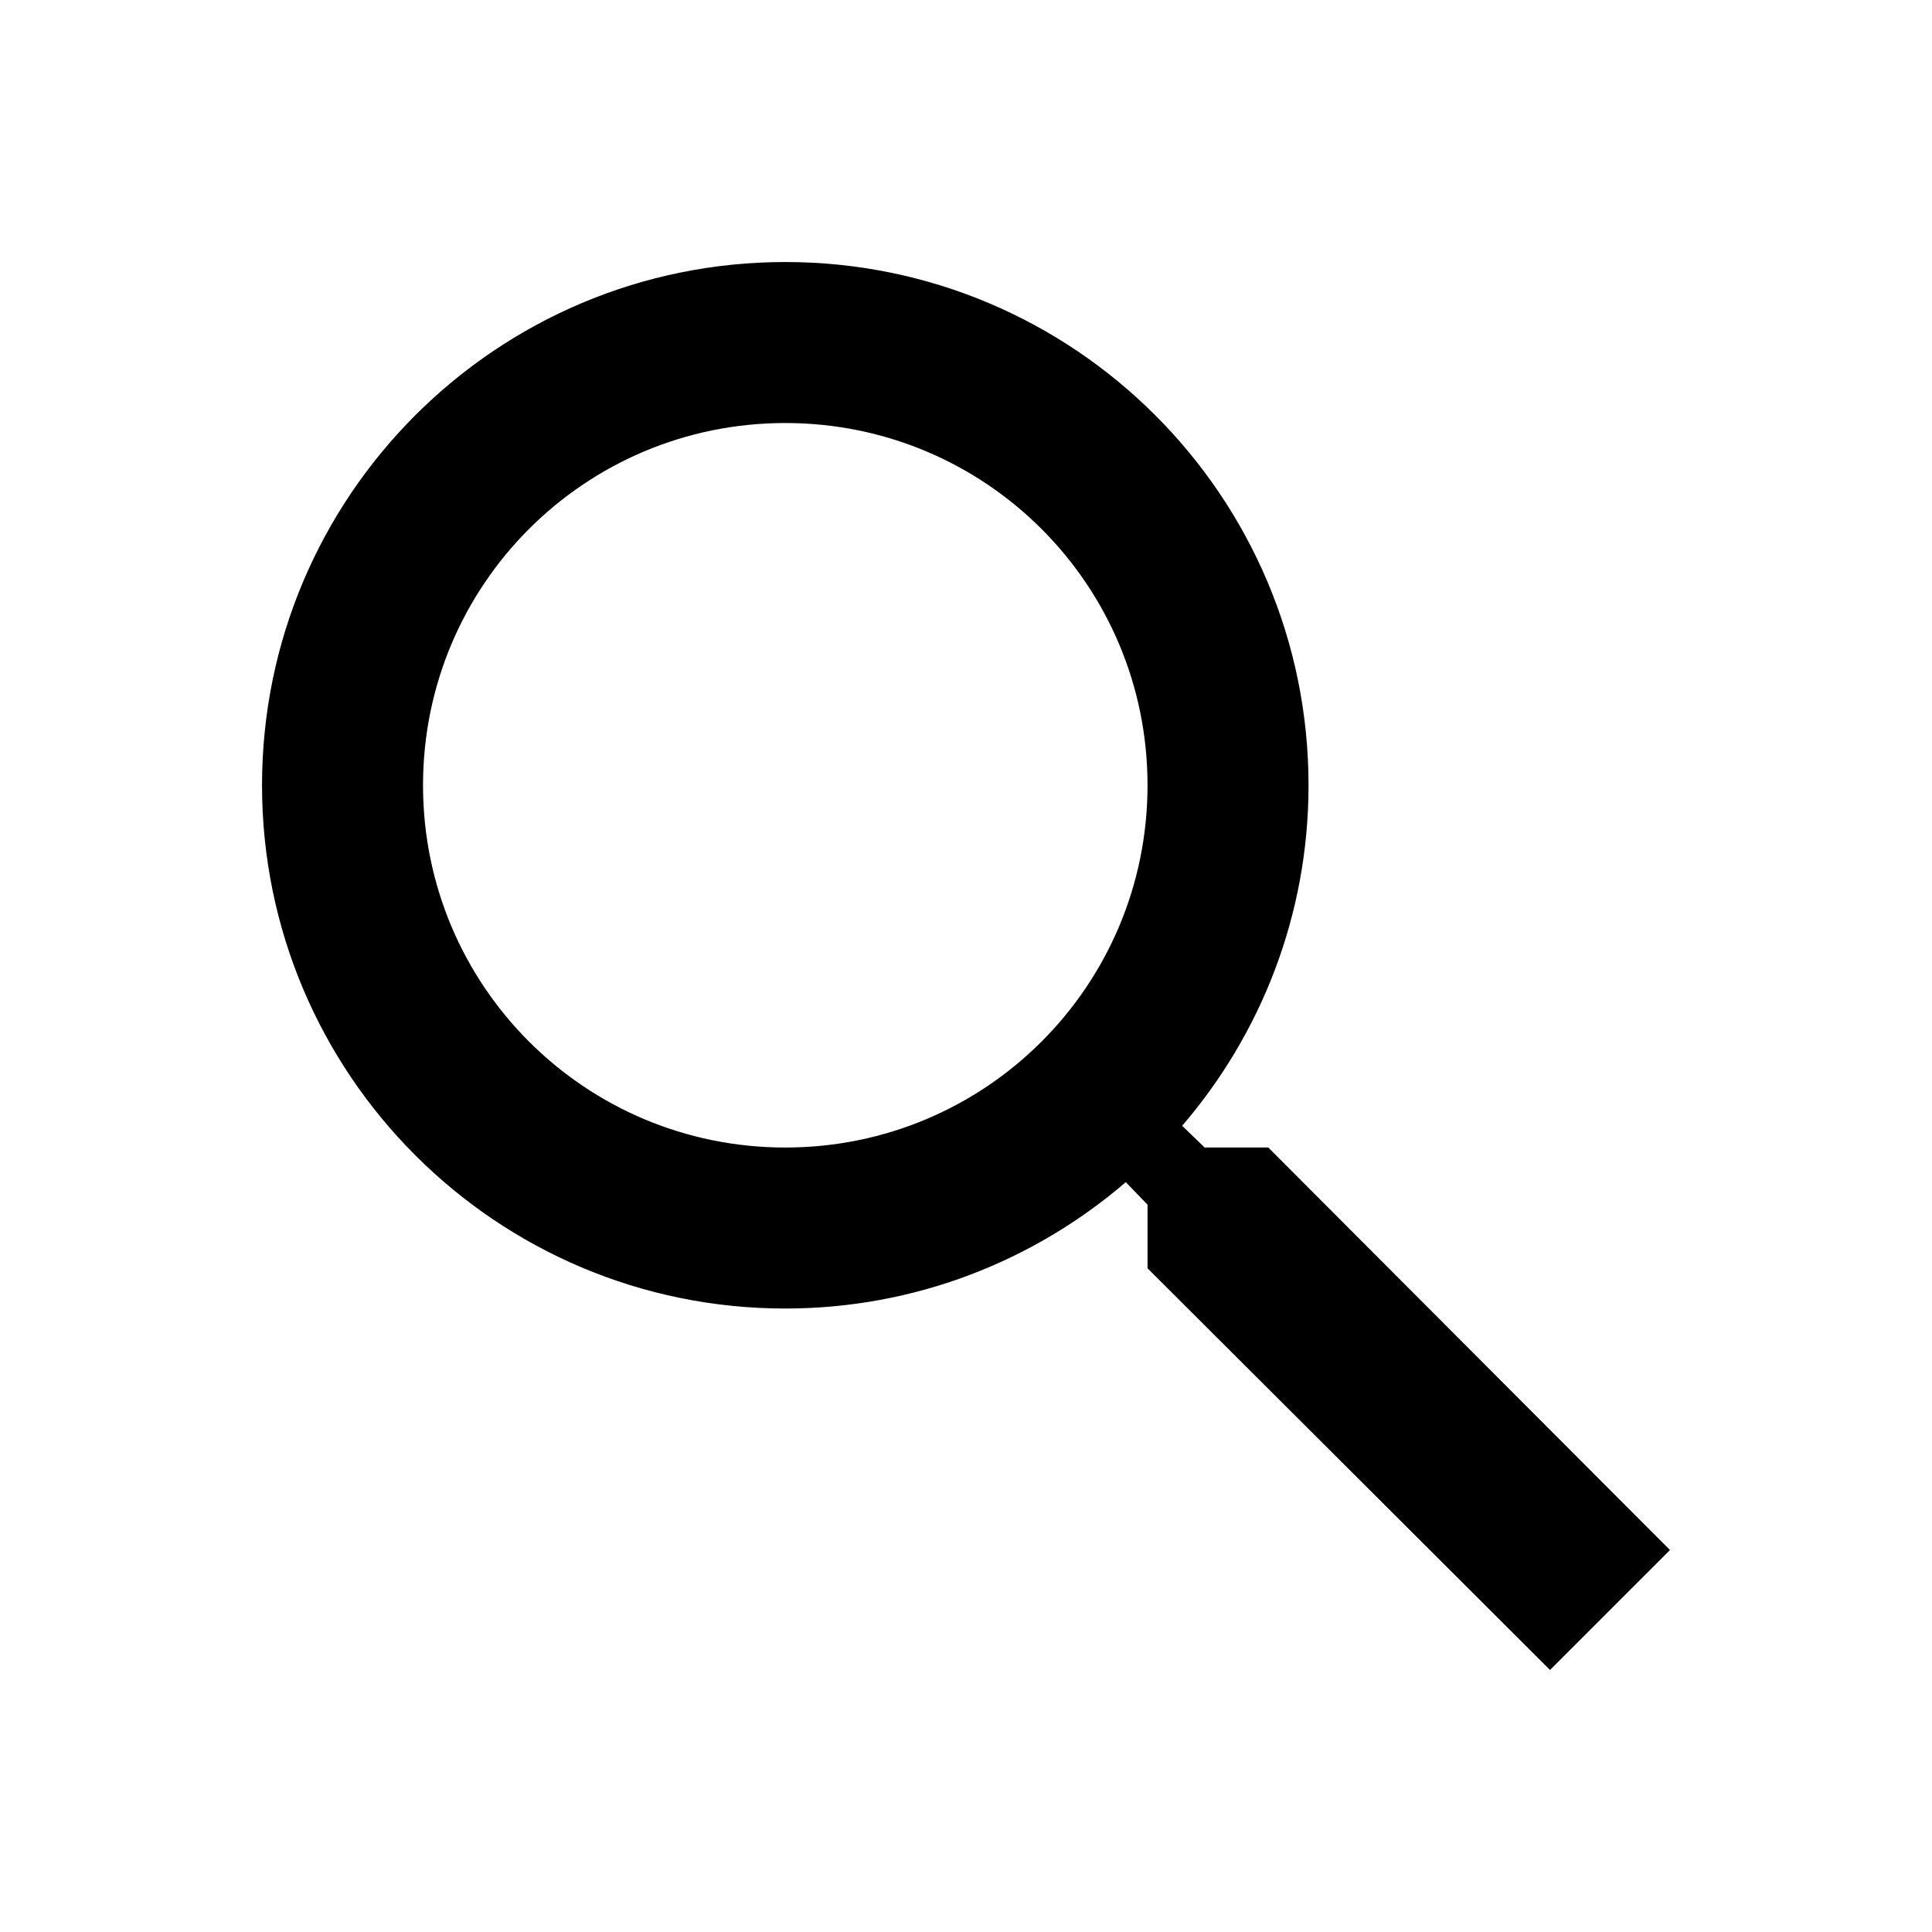
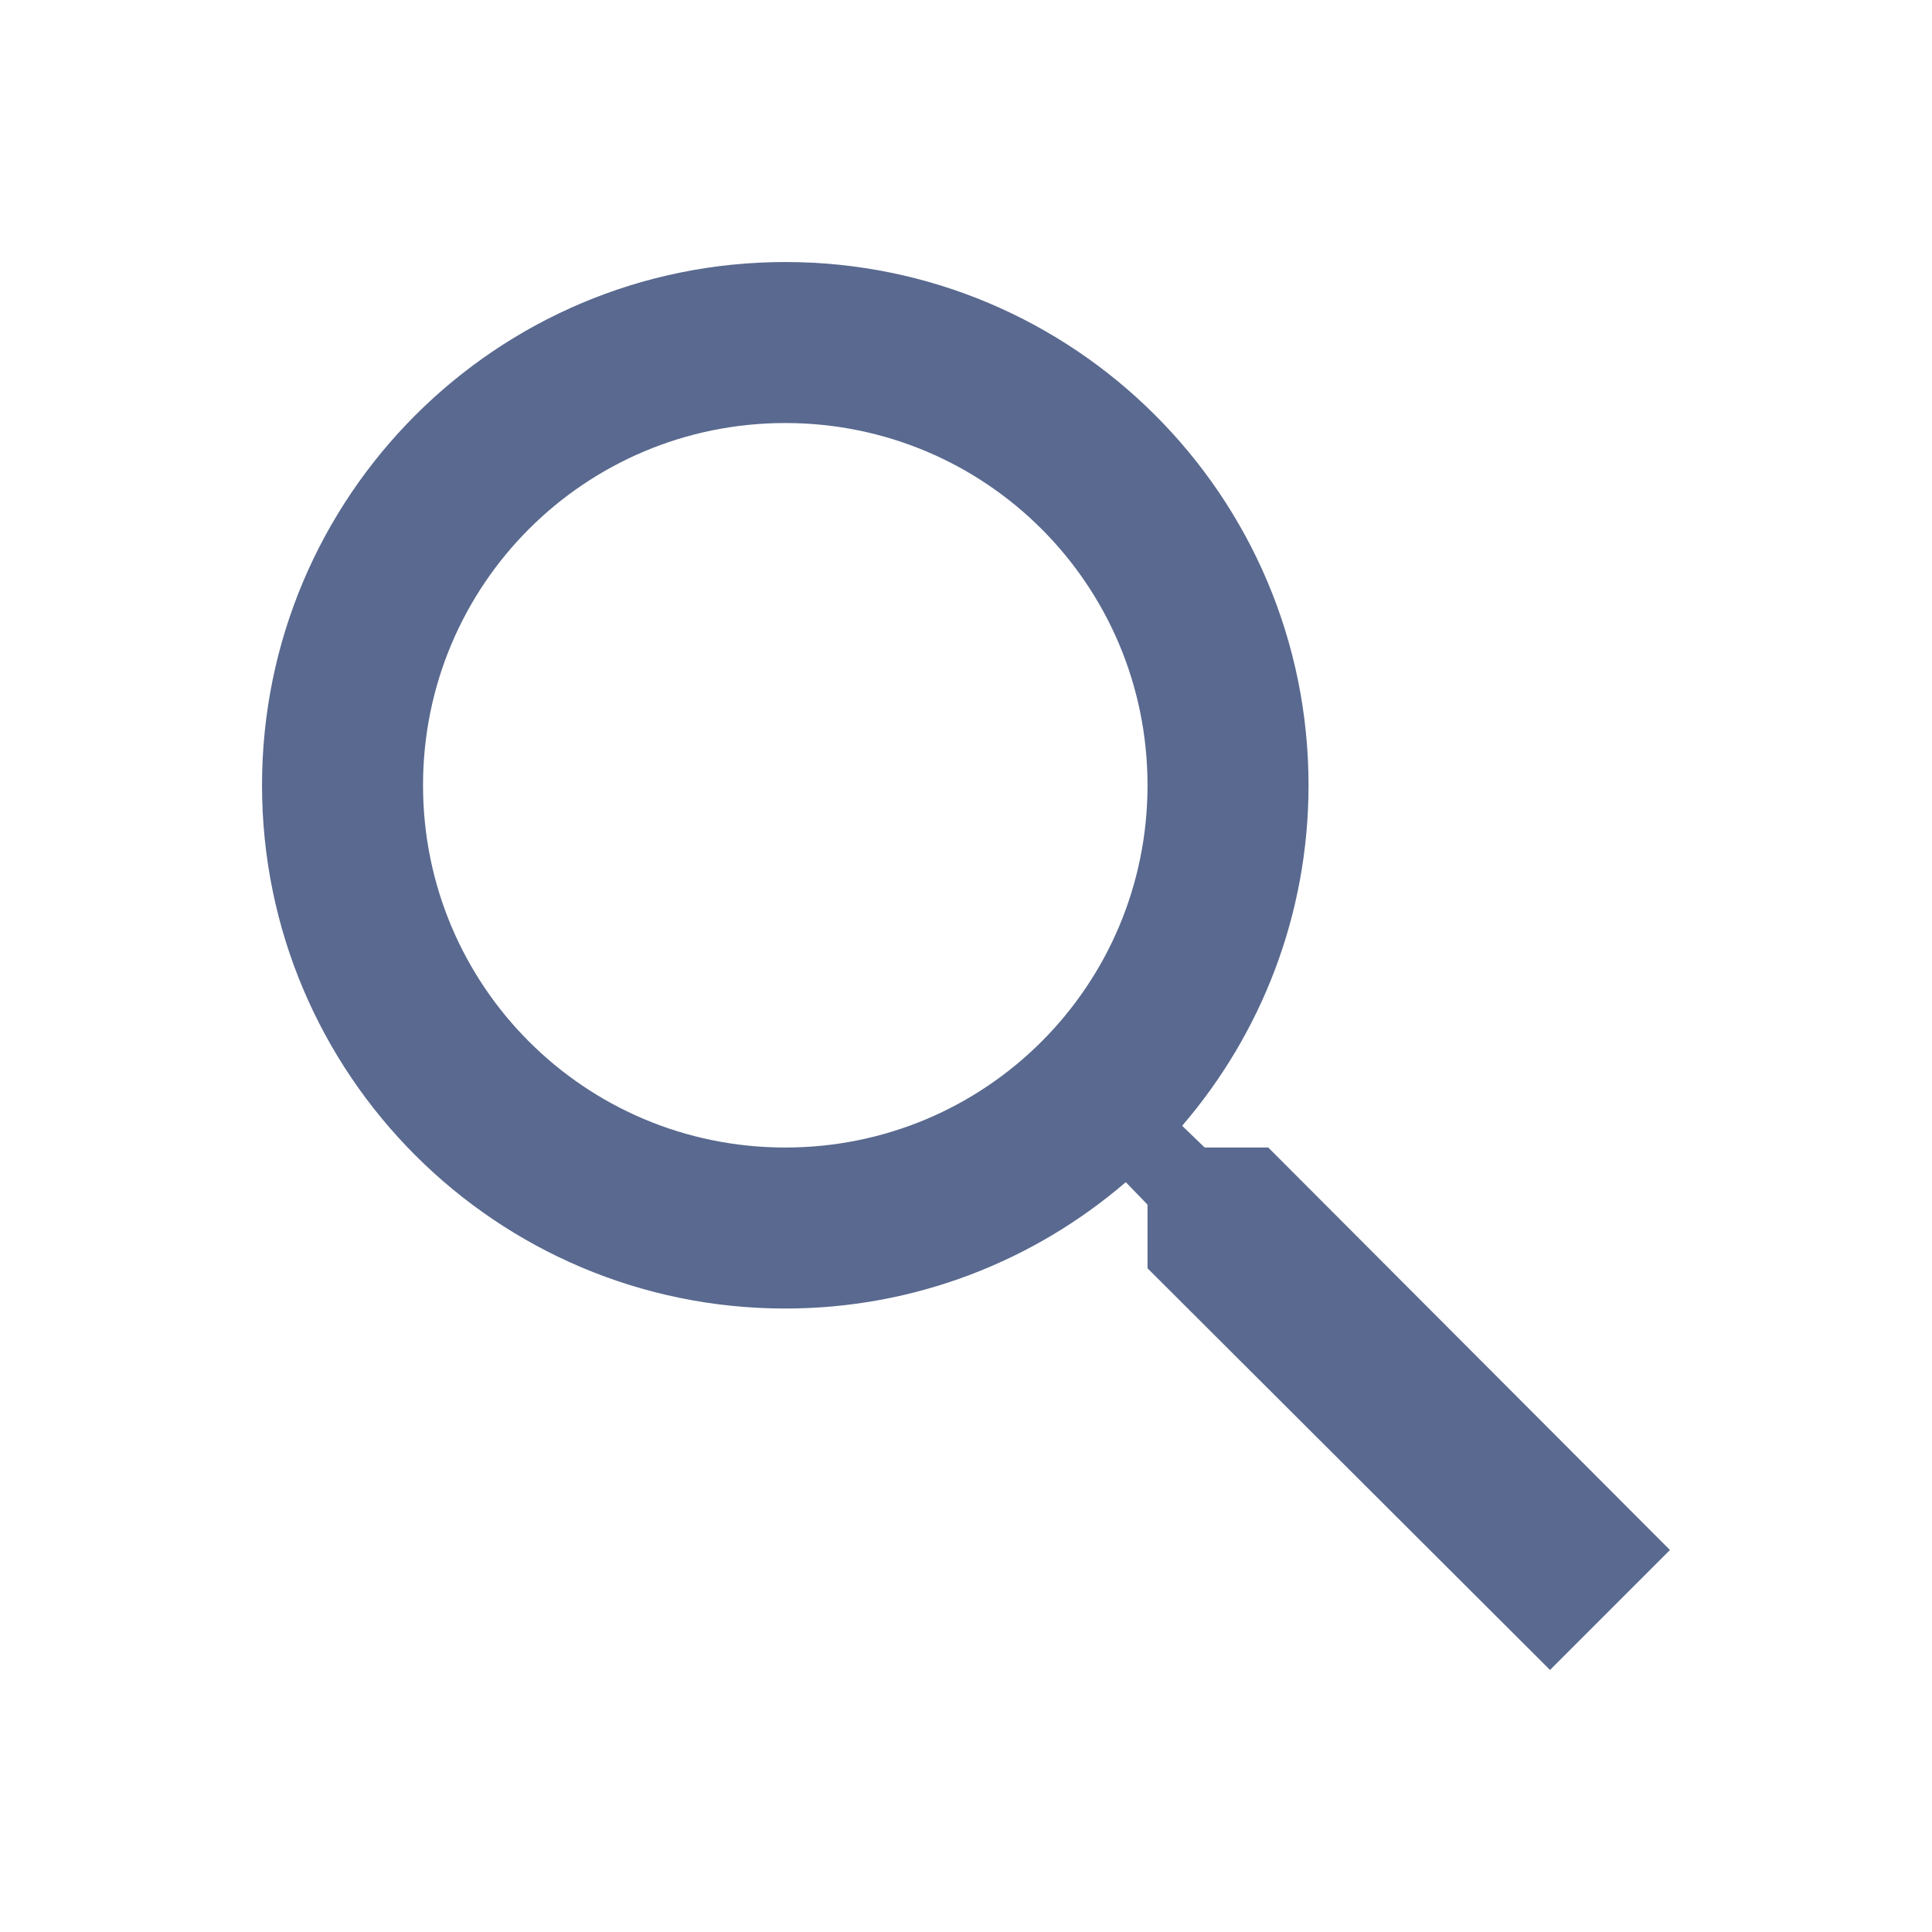
<svg xmlns="http://www.w3.org/2000/svg" width="24" height="24" viewBox="0 0 24 24" fill="none">
-   <path fill-rule="evenodd" clip-rule="evenodd" d="M14.965 14.255H15.755L20.745 19.255L19.255 20.745L14.255 15.755V14.965L13.985 14.685C12.845 15.665 11.365 16.255 9.755 16.255C6.165 16.255 3.255 13.345 3.255 9.755C3.255 6.165 6.165 3.255 9.755 3.255C13.345 3.255 16.255 6.165 16.255 9.755C16.255 11.365 15.665 12.845 14.685 13.985L14.965 14.255ZM5.255 9.755C5.255 12.245 7.265 14.255 9.755 14.255C12.245 14.255 14.255 12.245 14.255 9.755C14.255 7.265 12.245 5.255 9.755 5.255C7.265 5.255 5.255 7.265 5.255 9.755Z" fill="black" fill-opacity="1" />
+   <path fill-rule="evenodd" clip-rule="evenodd" d="M14.965 14.255H15.755L20.745 19.255L19.255 20.745L14.255 15.755V14.965L13.985 14.685C12.845 15.665 11.365 16.255 9.755 16.255C6.165 16.255 3.255 13.345 3.255 9.755C3.255 6.165 6.165 3.255 9.755 3.255C13.345 3.255 16.255 6.165 16.255 9.755C16.255 11.365 15.665 12.845 14.685 13.985L14.965 14.255ZM5.255 9.755C5.255 12.245 7.265 14.255 9.755 14.255C12.245 14.255 14.255 12.245 14.255 9.755C14.255 7.265 12.245 5.255 9.755 5.255C7.265 5.255 5.255 7.265 5.255 9.755Z" fill="#59698F" fill-opacity="1" />
</svg>
